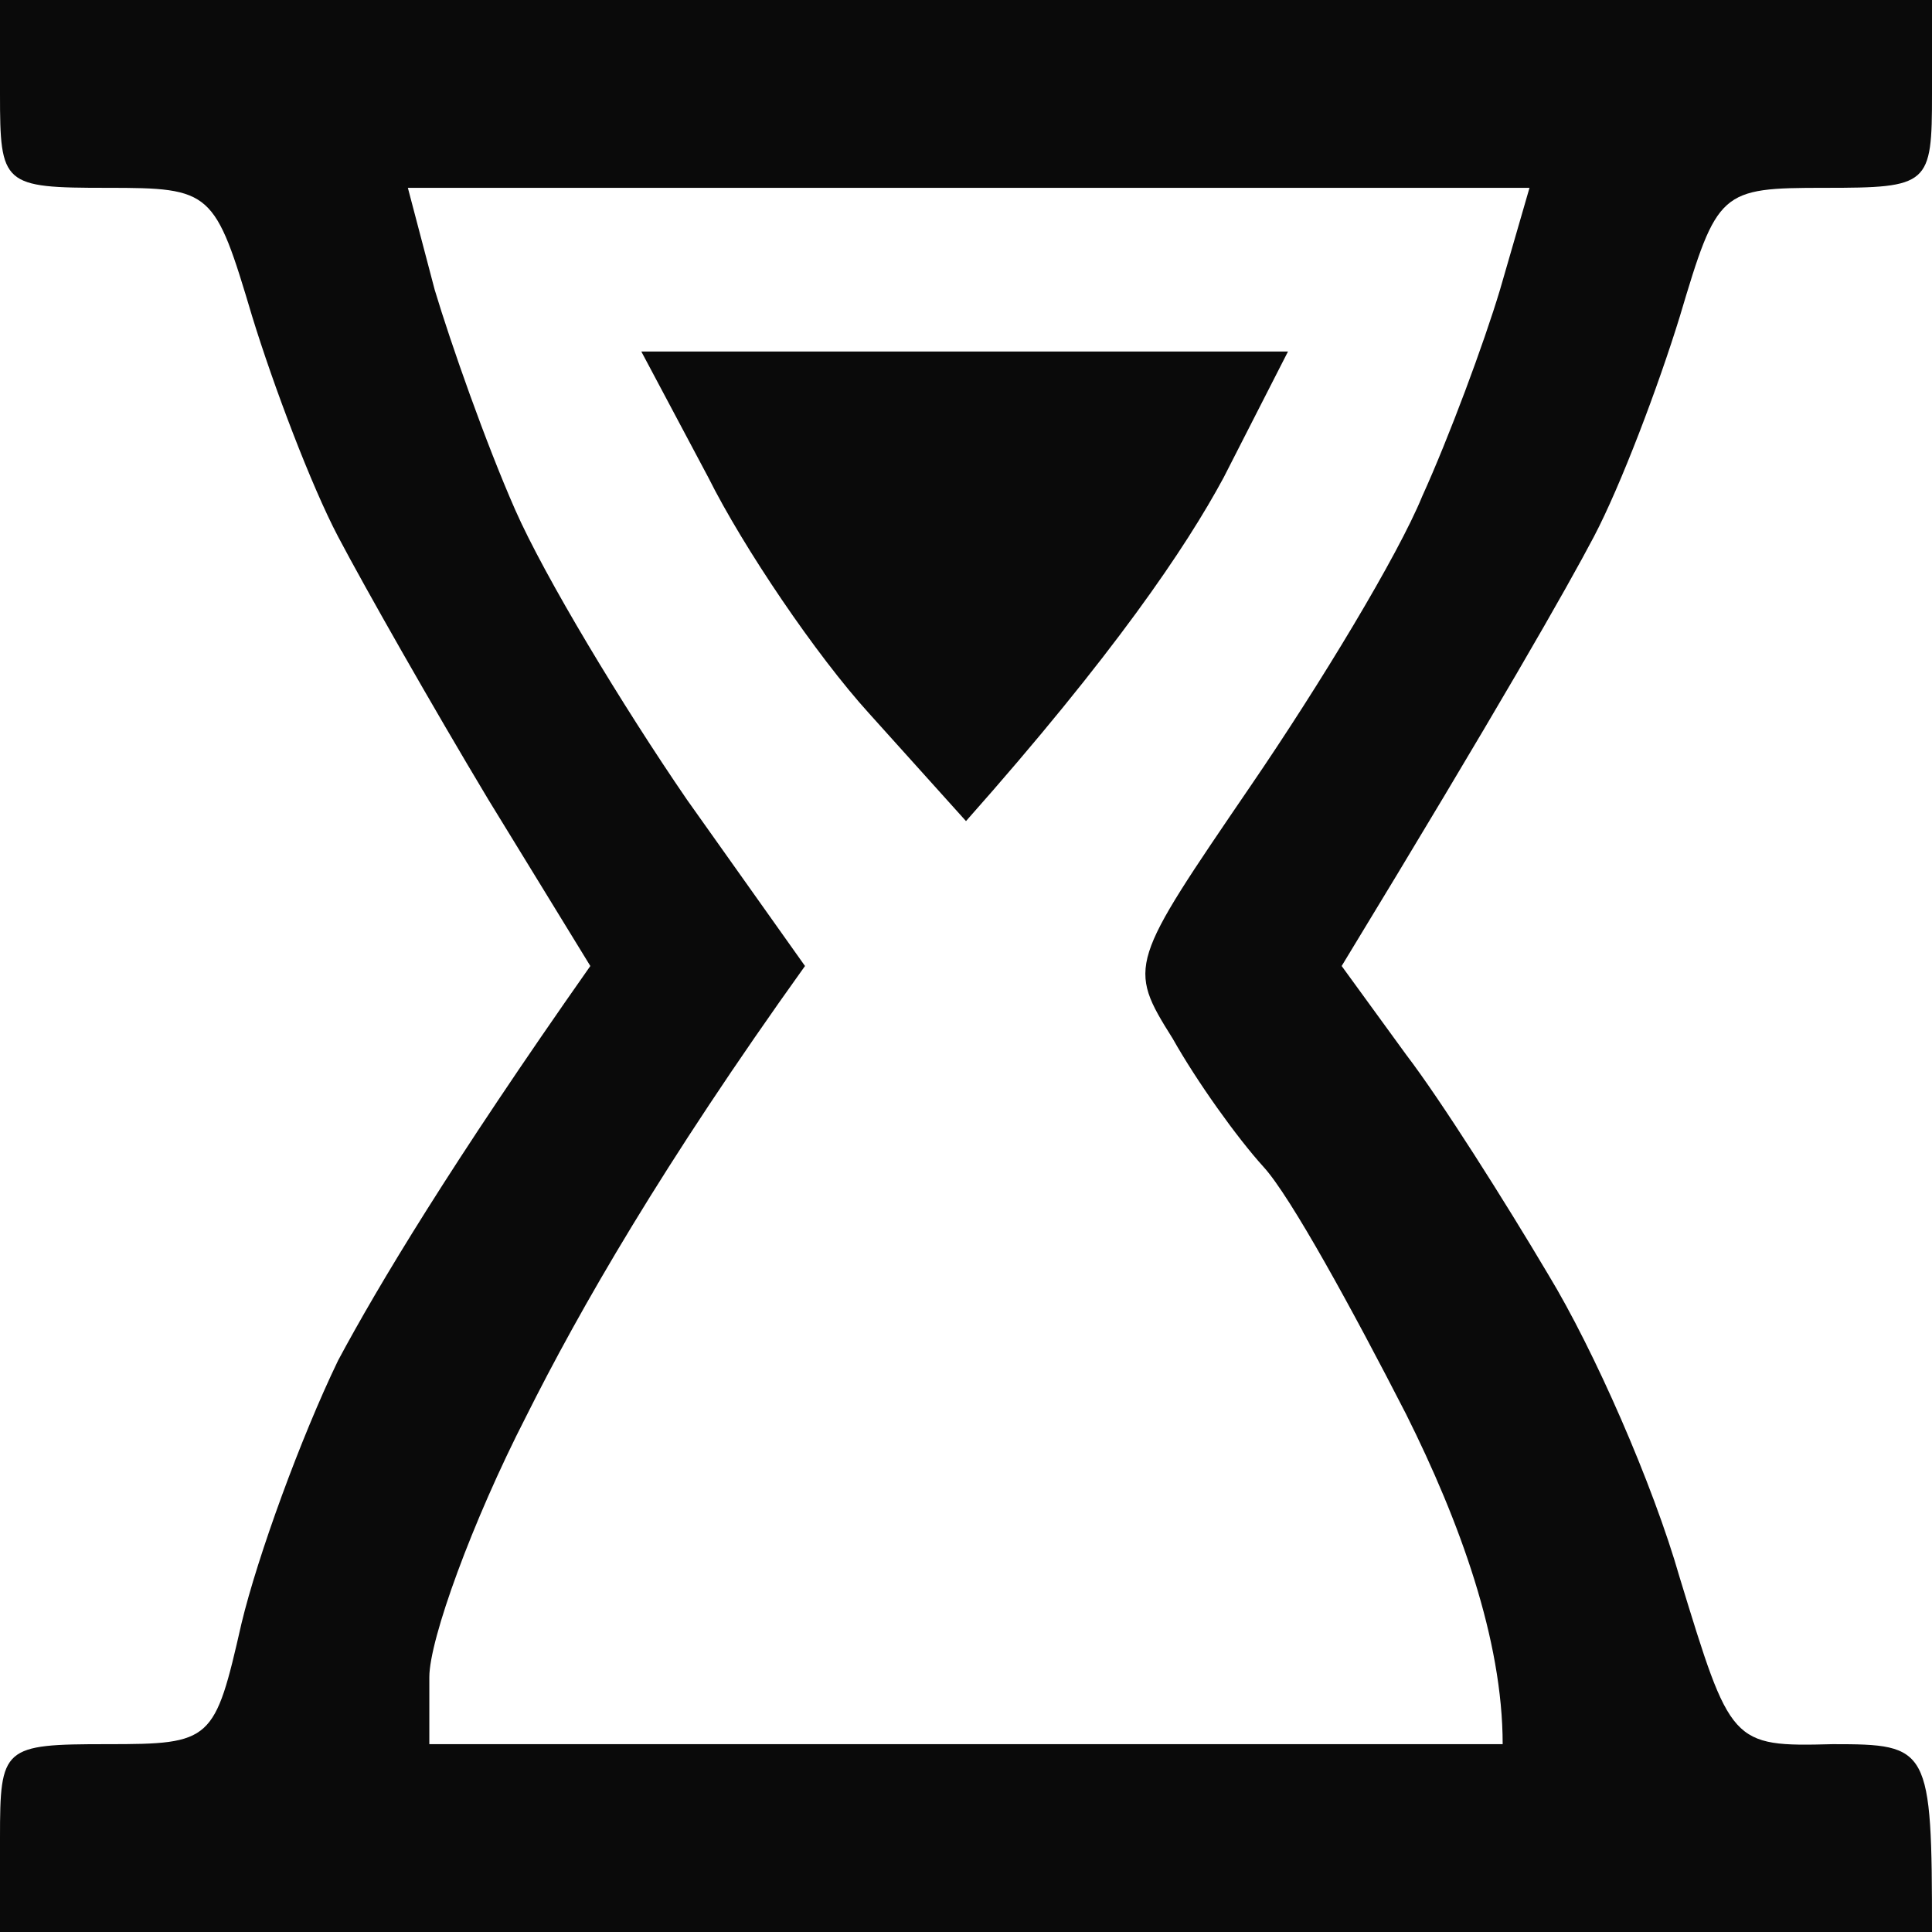
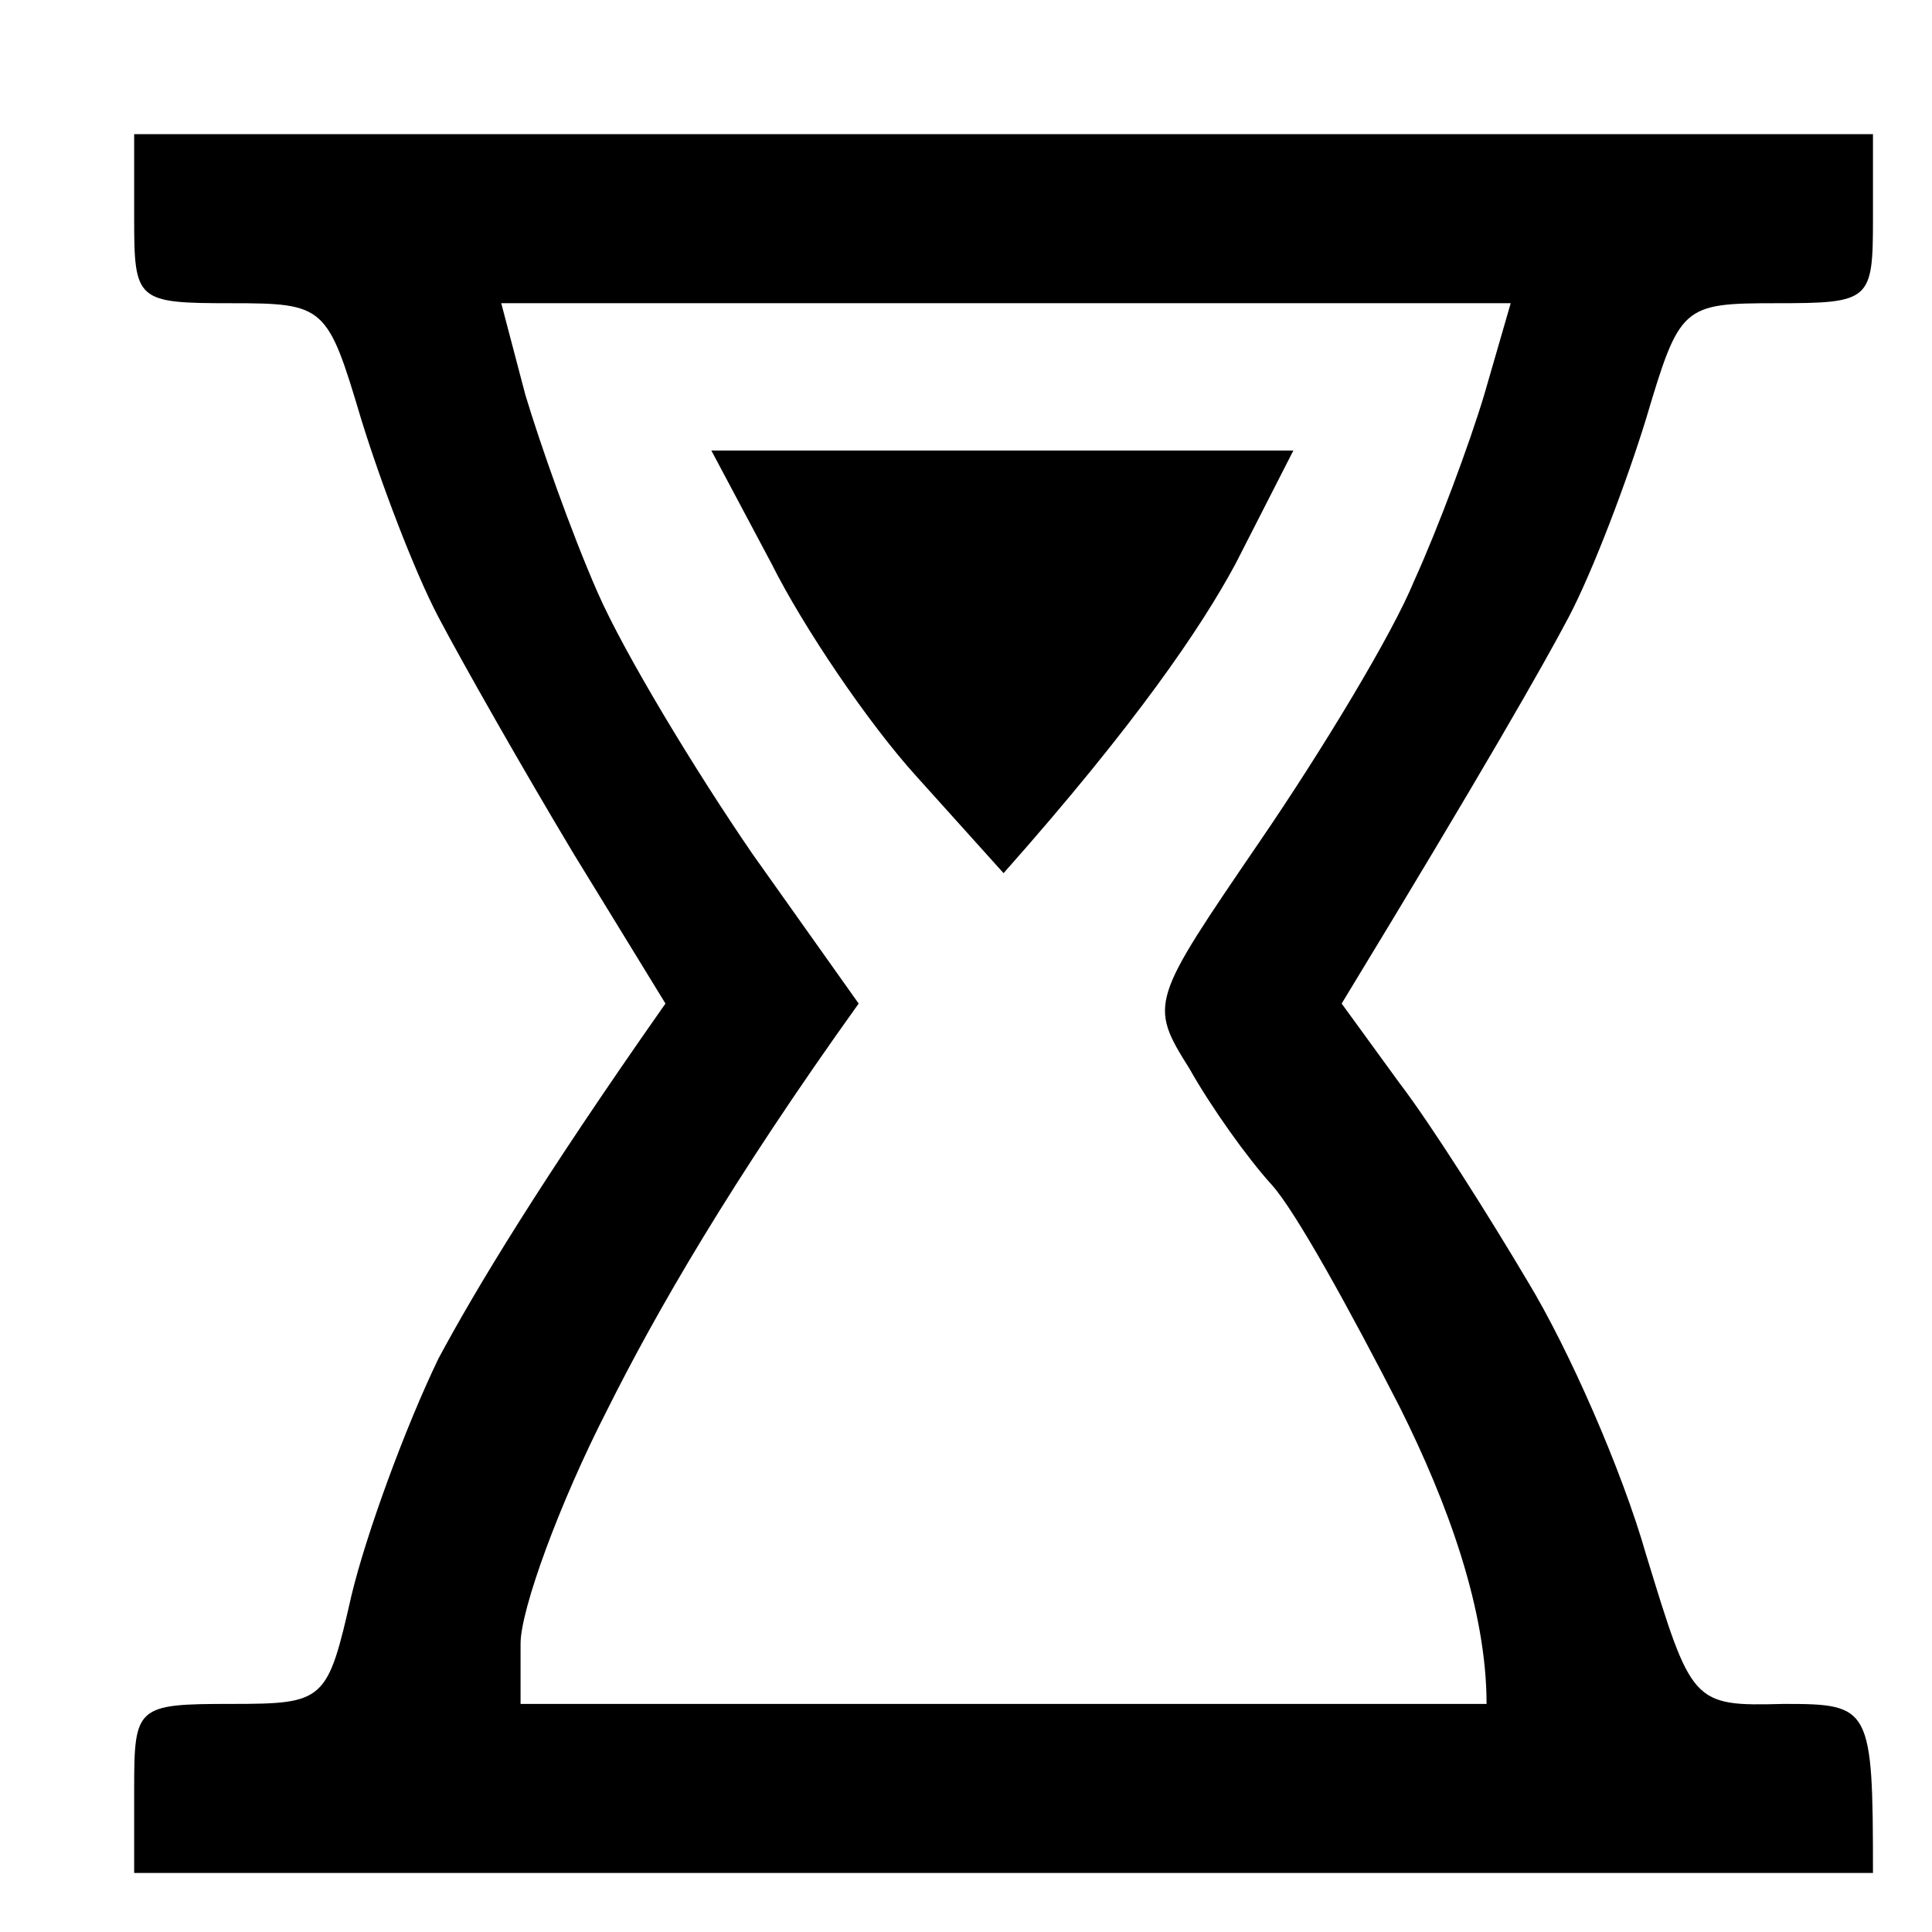
<svg xmlns="http://www.w3.org/2000/svg" version="1.2" viewBox="0 0 72 72" width="72" height="72">
-   <style>
- 		.s0 { opacity: .96;fill: currentColor }
- 	</style>
-   <path id="Path 0" fill-rule="evenodd" class="s0" d="m0 0h72v3.5c0 3.4-0.1 3.5-4 3.5-3.9 0-4 0.1-5.4 4.8-0.8 2.6-2.2 6.3-3.2 8.2-1 1.9-3.5 6.3-9.4 16l2.4 3.3c1.3 1.7 3.7 5.5 5.3 8.2 1.7 2.8 3.9 7.8 4.9 11.3 1.9 6.2 1.9 6.3 5.7 6.2 3.6 0 3.7 0.1 3.7 7h-72v-3.5c0-3.4 0.1-3.5 4-3.5 3.9 0 4-0.1 5-4.5 0.6-2.5 2.2-6.9 3.6-9.8 1.5-2.8 4.2-7.3 9.4-14.7l-3.8-6.2c-2.1-3.5-4.6-7.9-5.6-9.8-1-1.9-2.4-5.6-3.2-8.2-1.4-4.7-1.5-4.8-5.4-4.8-3.9 0-4-0.1-4-3.5zm16.2 10.8c0.6 2 1.9 5.7 3 8.2 1.1 2.5 4 7.3 6.4 10.8l4.4 6.2c-5.3 7.4-8.4 12.8-10.4 16.8-2 3.9-3.6 8.3-3.6 9.7v2.5h40c0-3.9-1.6-8.3-3.6-12.3-2-3.9-4.3-8.1-5.3-9.2-1-1.1-2.5-3.2-3.4-4.8-1.7-2.7-1.6-2.8 2.9-9.4 2.6-3.8 5.5-8.6 6.4-10.8 1-2.2 2.3-5.7 2.9-7.7l1.1-3.8h-41.8zm7.7 2.3h24.1l-2.4 4.7c-1.4 2.6-4.1 6.6-9.6 12.8l-3.6-4c-2-2.2-4.7-6.2-6-8.8z" />
+   <path id="Path 0" fill="currentColor" class="opacity-100" transform="translate(5, 5) scale(0.9 0.9)" d="m0 0h72v3.5c0 3.4-0.1 3.5-4 3.5-3.9 0-4 0.1-5.4 4.8-0.8 2.6-2.2 6.3-3.2 8.2-1 1.9-3.5 6.3-9.4 16l2.4 3.3c1.3 1.7 3.7 5.5 5.3 8.2 1.7 2.8 3.9 7.8 4.9 11.3 1.9 6.2 1.9 6.3 5.7 6.2 3.6 0 3.7 0.1 3.7 7h-72v-3.5c0-3.4 0.1-3.5 4-3.5 3.9 0 4-0.1 5-4.5 0.6-2.5 2.2-6.9 3.6-9.8 1.5-2.8 4.2-7.3 9.4-14.7l-3.8-6.2c-2.1-3.5-4.6-7.9-5.6-9.8-1-1.9-2.4-5.6-3.2-8.2-1.4-4.7-1.5-4.8-5.4-4.8-3.9 0-4-0.1-4-3.5zm16.2 10.8c0.6 2 1.9 5.7 3 8.2 1.1 2.5 4 7.3 6.4 10.8l4.4 6.2c-5.3 7.4-8.4 12.8-10.4 16.8-2 3.9-3.6 8.3-3.6 9.7v2.5h40c0-3.9-1.6-8.3-3.6-12.3-2-3.9-4.3-8.1-5.3-9.2-1-1.1-2.5-3.2-3.4-4.8-1.7-2.7-1.6-2.8 2.9-9.4 2.6-3.8 5.5-8.6 6.4-10.8 1-2.2 2.3-5.7 2.9-7.7l1.1-3.8h-41.8zm7.7 2.3h24.1l-2.4 4.7c-1.4 2.6-4.1 6.6-9.6 12.8l-3.6-4c-2-2.2-4.7-6.2-6-8.8z" />
</svg>
